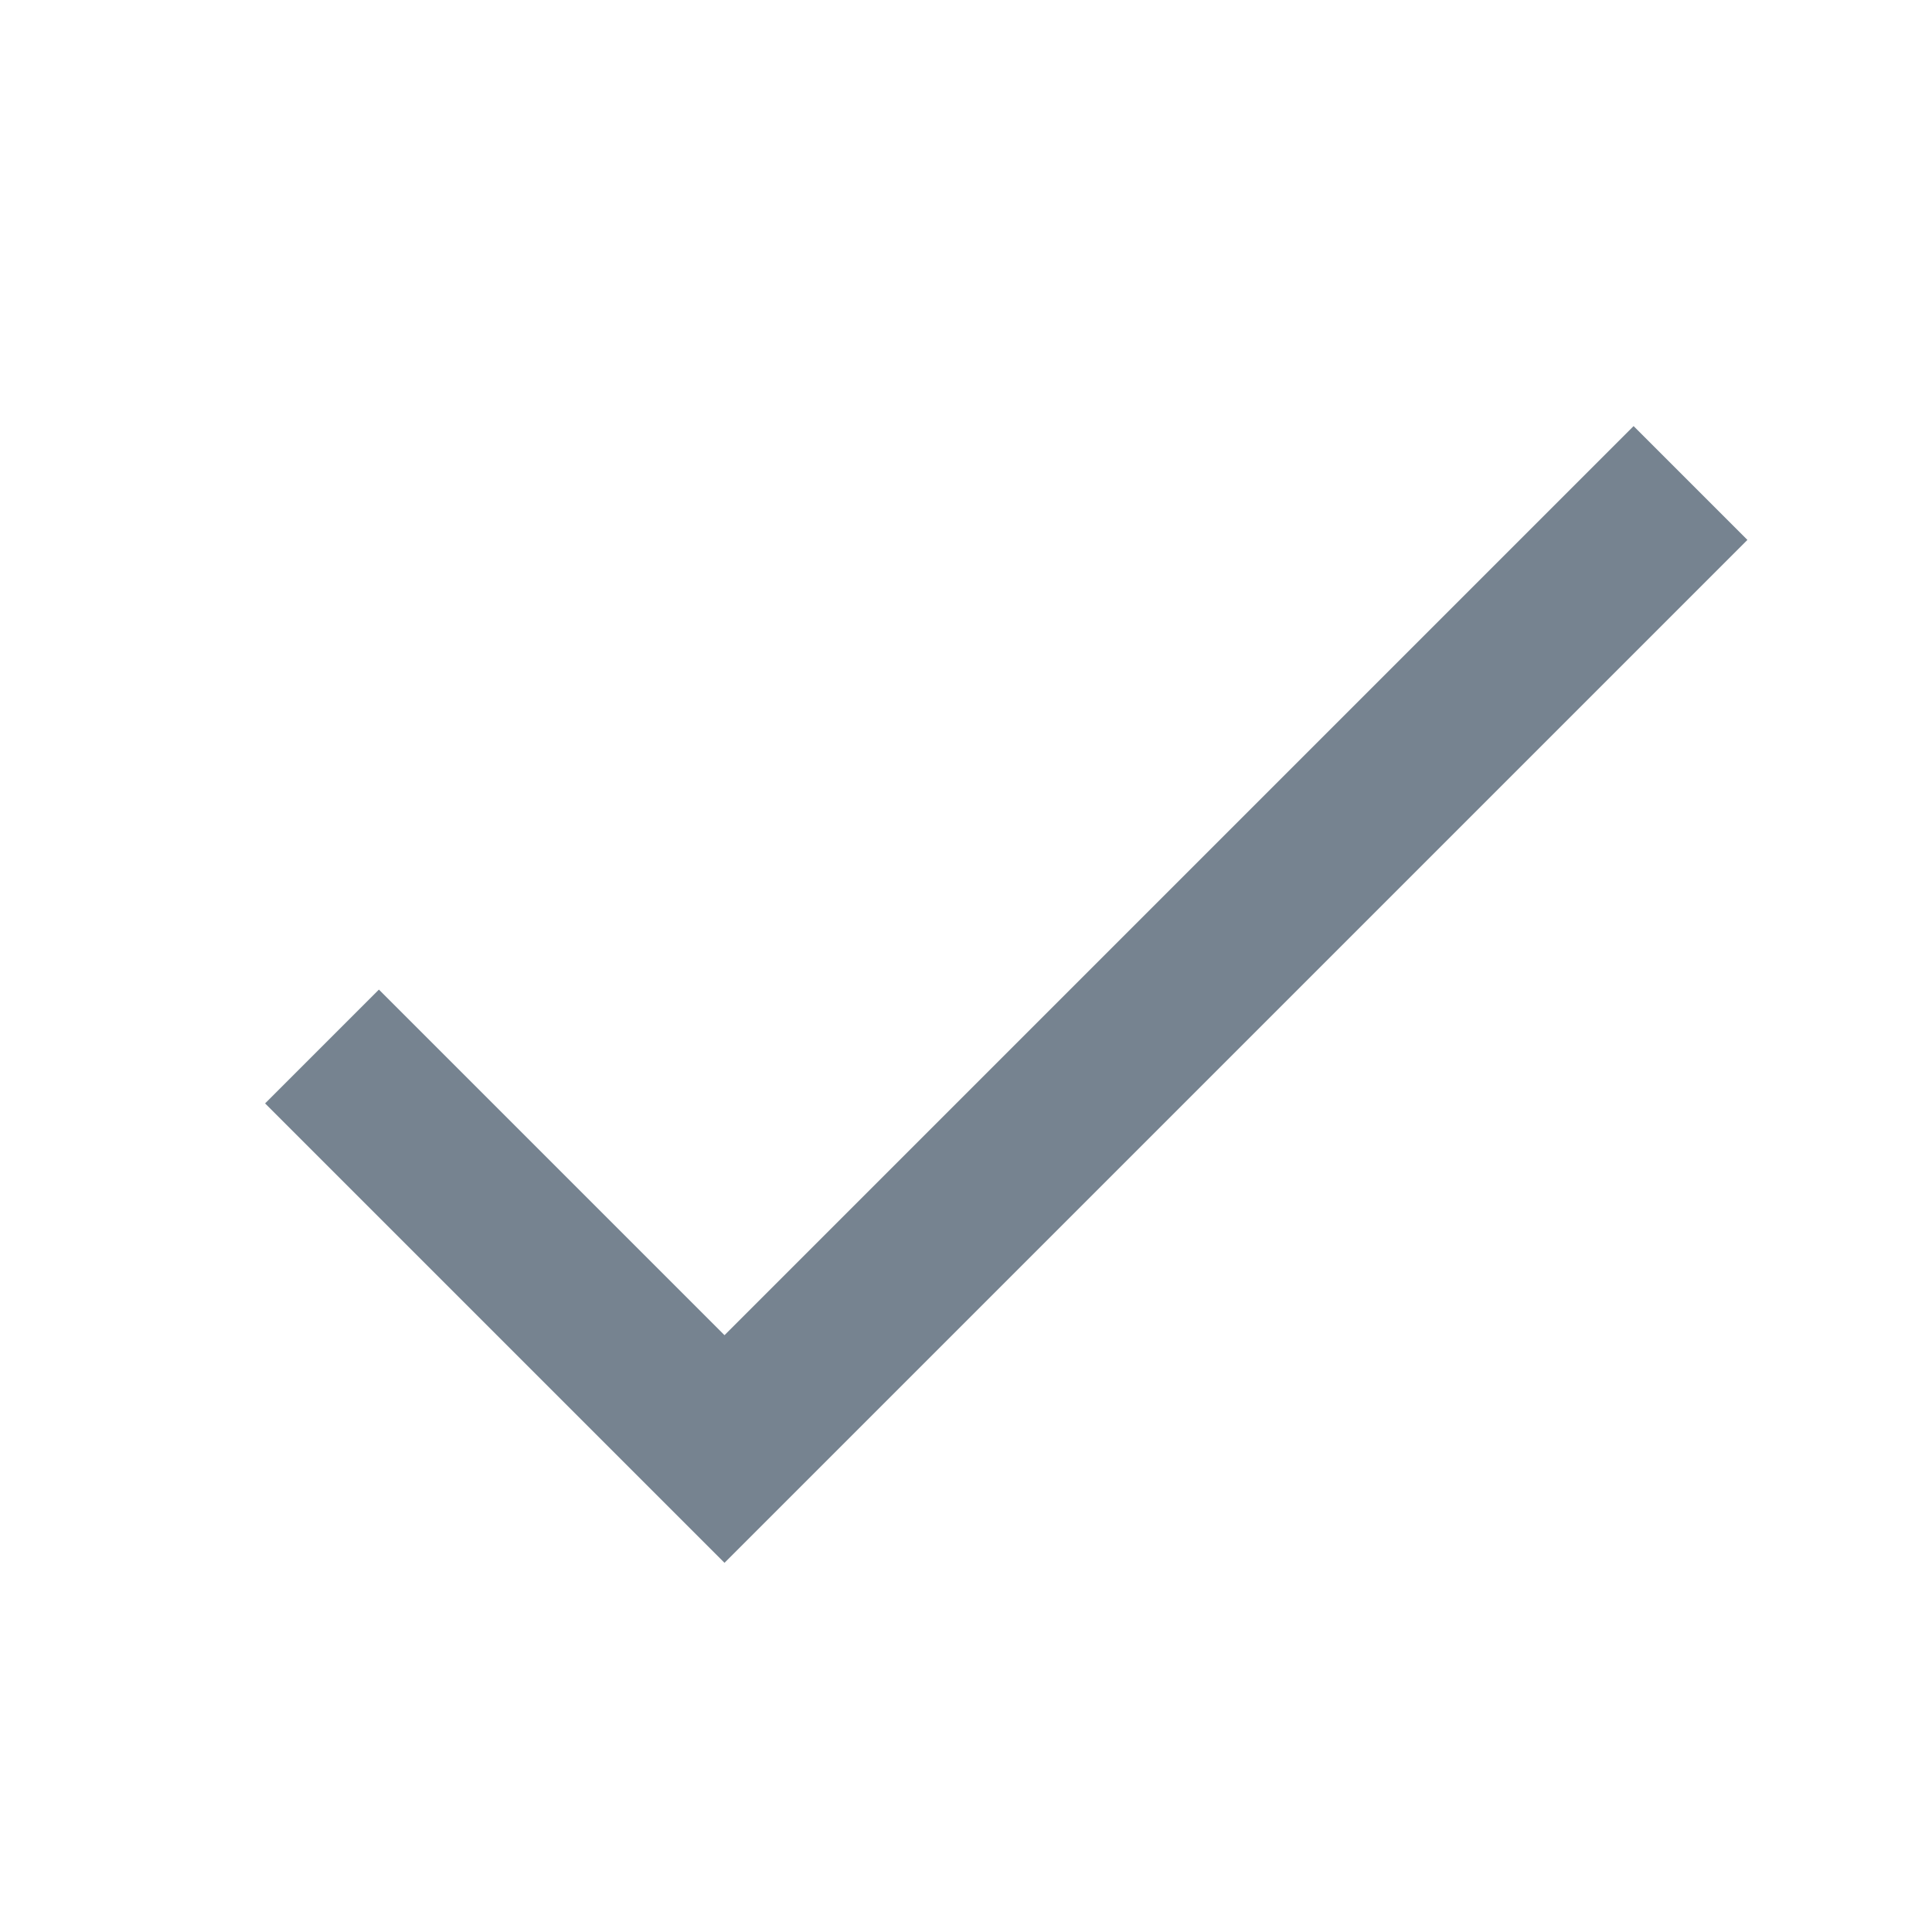
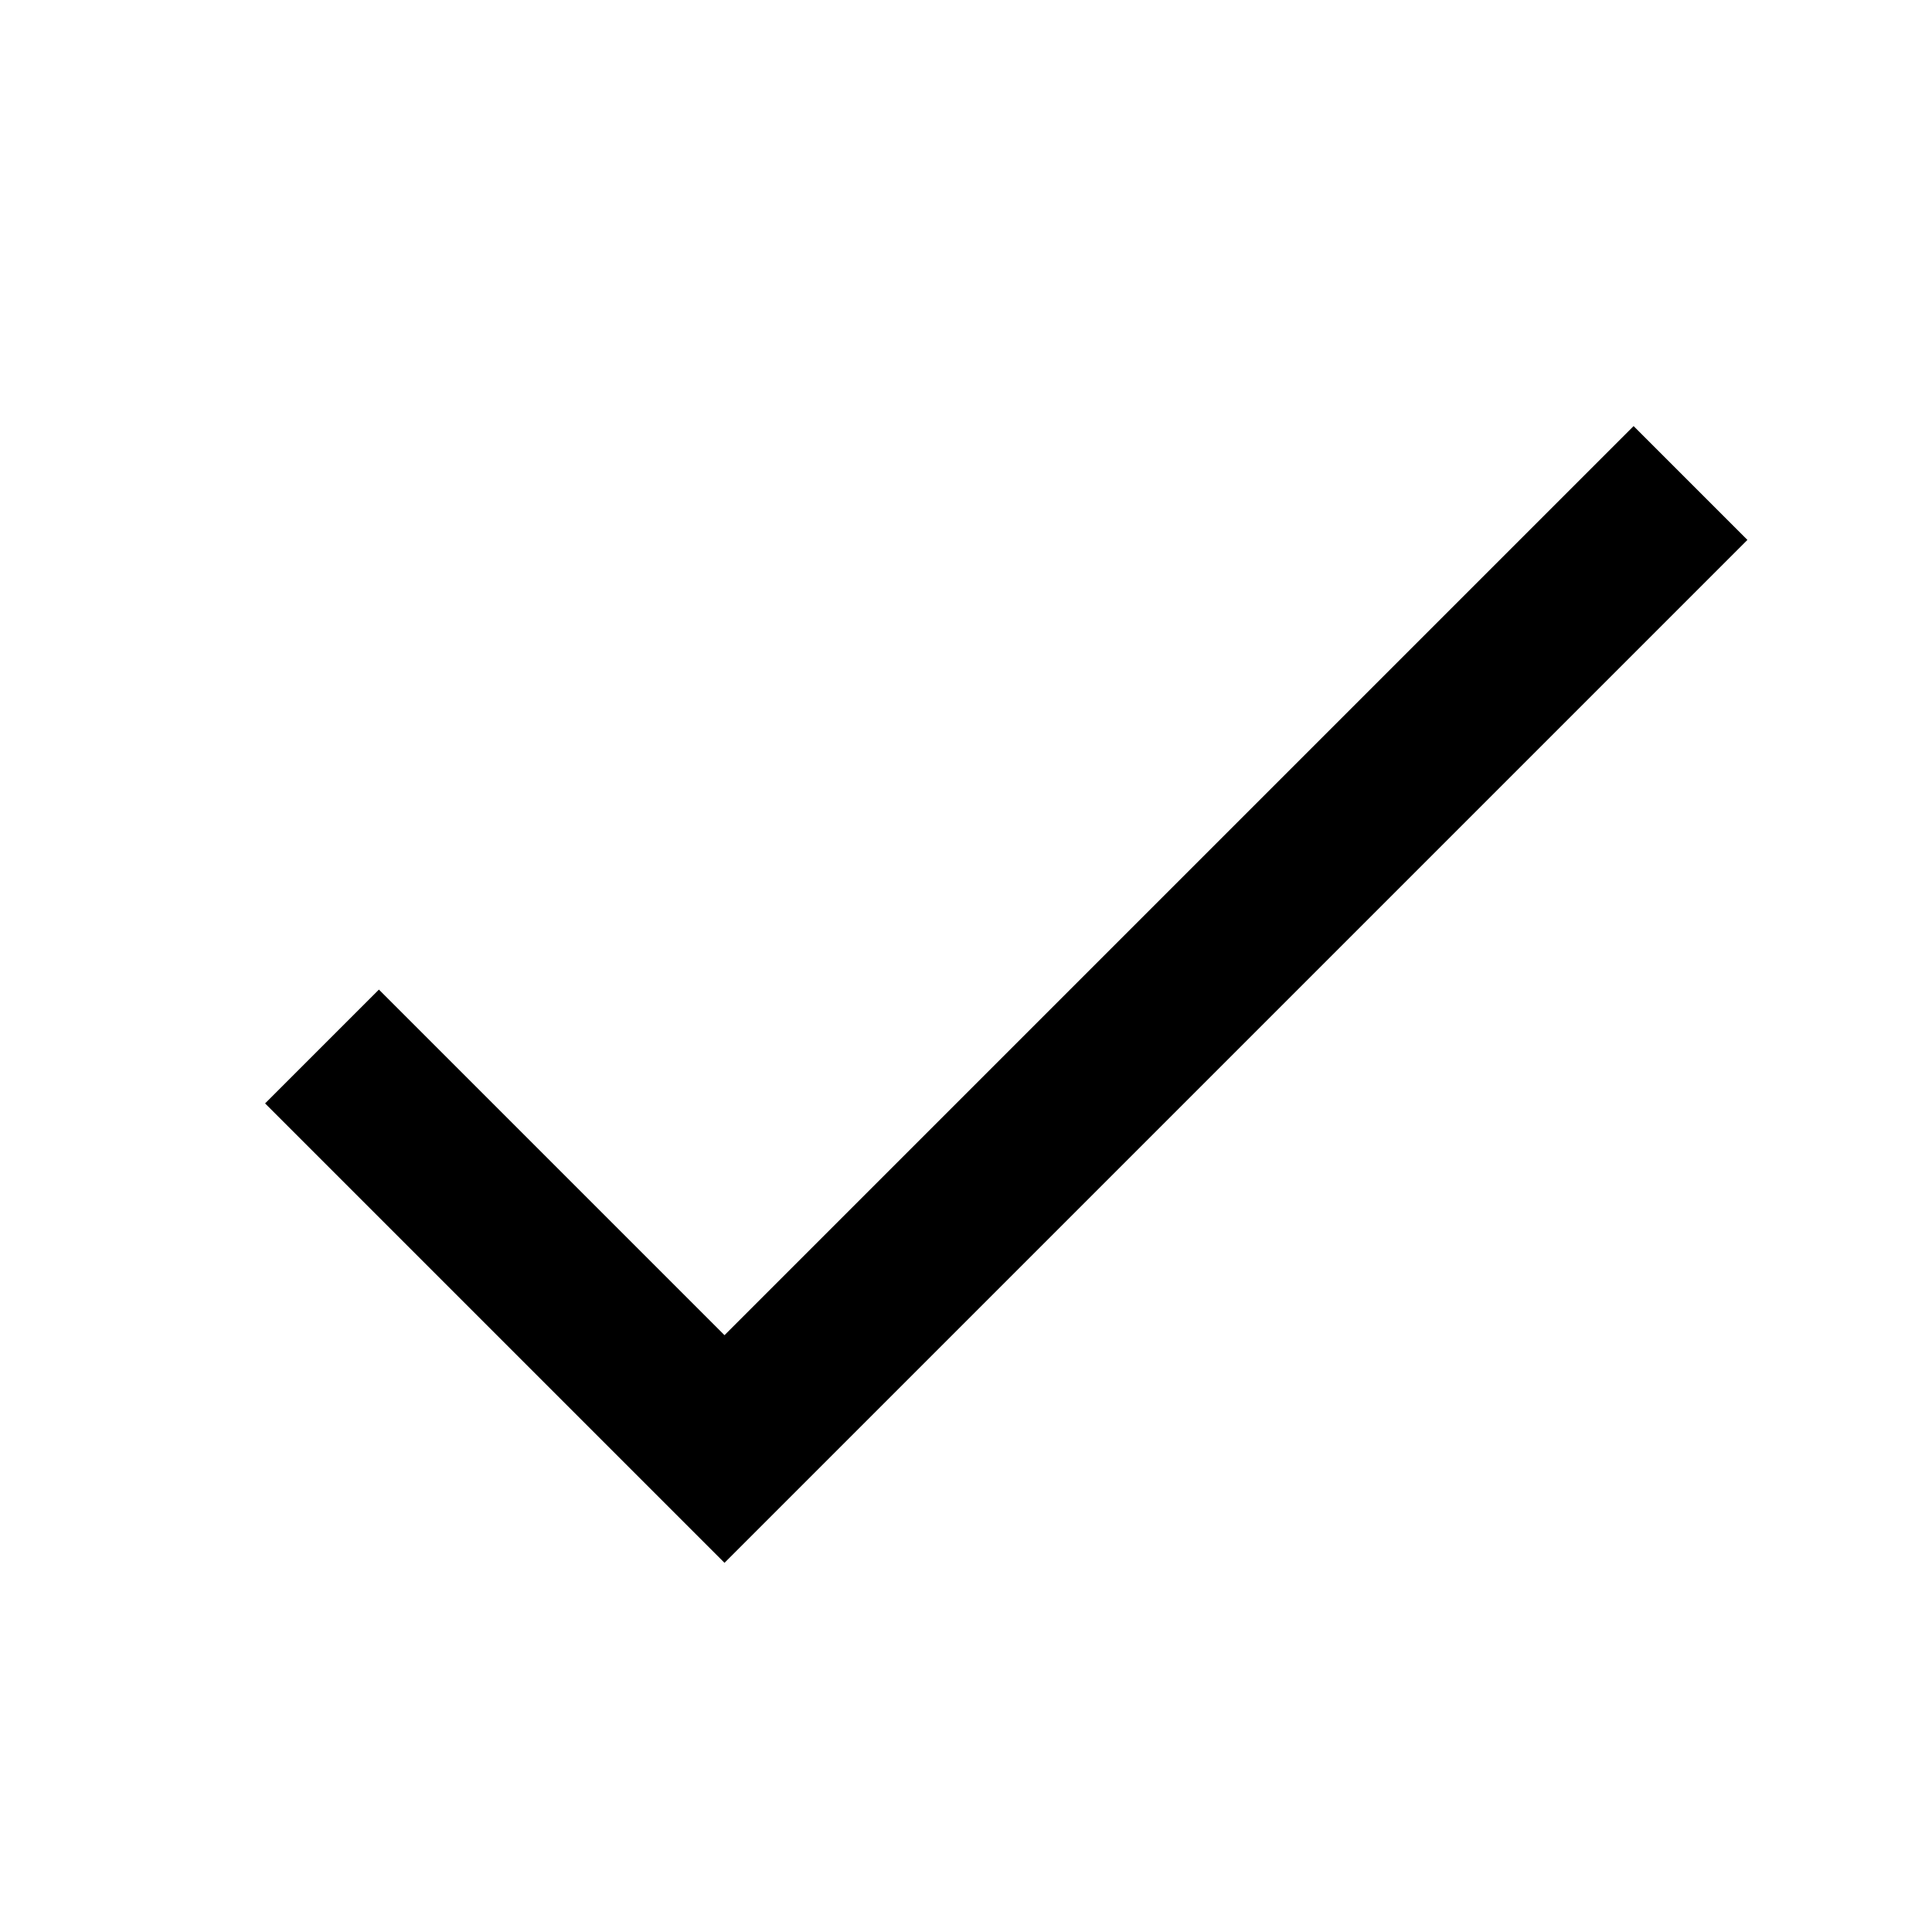
<svg xmlns="http://www.w3.org/2000/svg" x="0px" y="0px" width="24" height="24" viewBox="0,0,256,256" style="fill:#000000;">
-   <g fill="#768390" fill-rule="nonzero" stroke="none" stroke-width="1" stroke-linecap="butt" stroke-linejoin="miter" stroke-miterlimit="10" stroke-dasharray="" stroke-dashoffset="0" font-family="none" font-weight="none" font-size="none" text-anchor="none" style="mix-blend-mode: normal">
+   <g fill="currentColor" fill-rule="nonzero" stroke="none" stroke-width="1" stroke-linecap="butt" stroke-linejoin="miter" stroke-miterlimit="10" stroke-dasharray="" stroke-dashoffset="0" font-family="none" font-weight="none" font-size="none" text-anchor="none" style="mix-blend-mode: normal">
    <g transform="scale(10.66667,10.66667)">
      <path d="M20.293,5.293l-11.293,11.293l-4.293,-4.293l-1.414,1.414l5.707,5.707l12.707,-12.707z" />
    </g>
  </g>
</svg>
